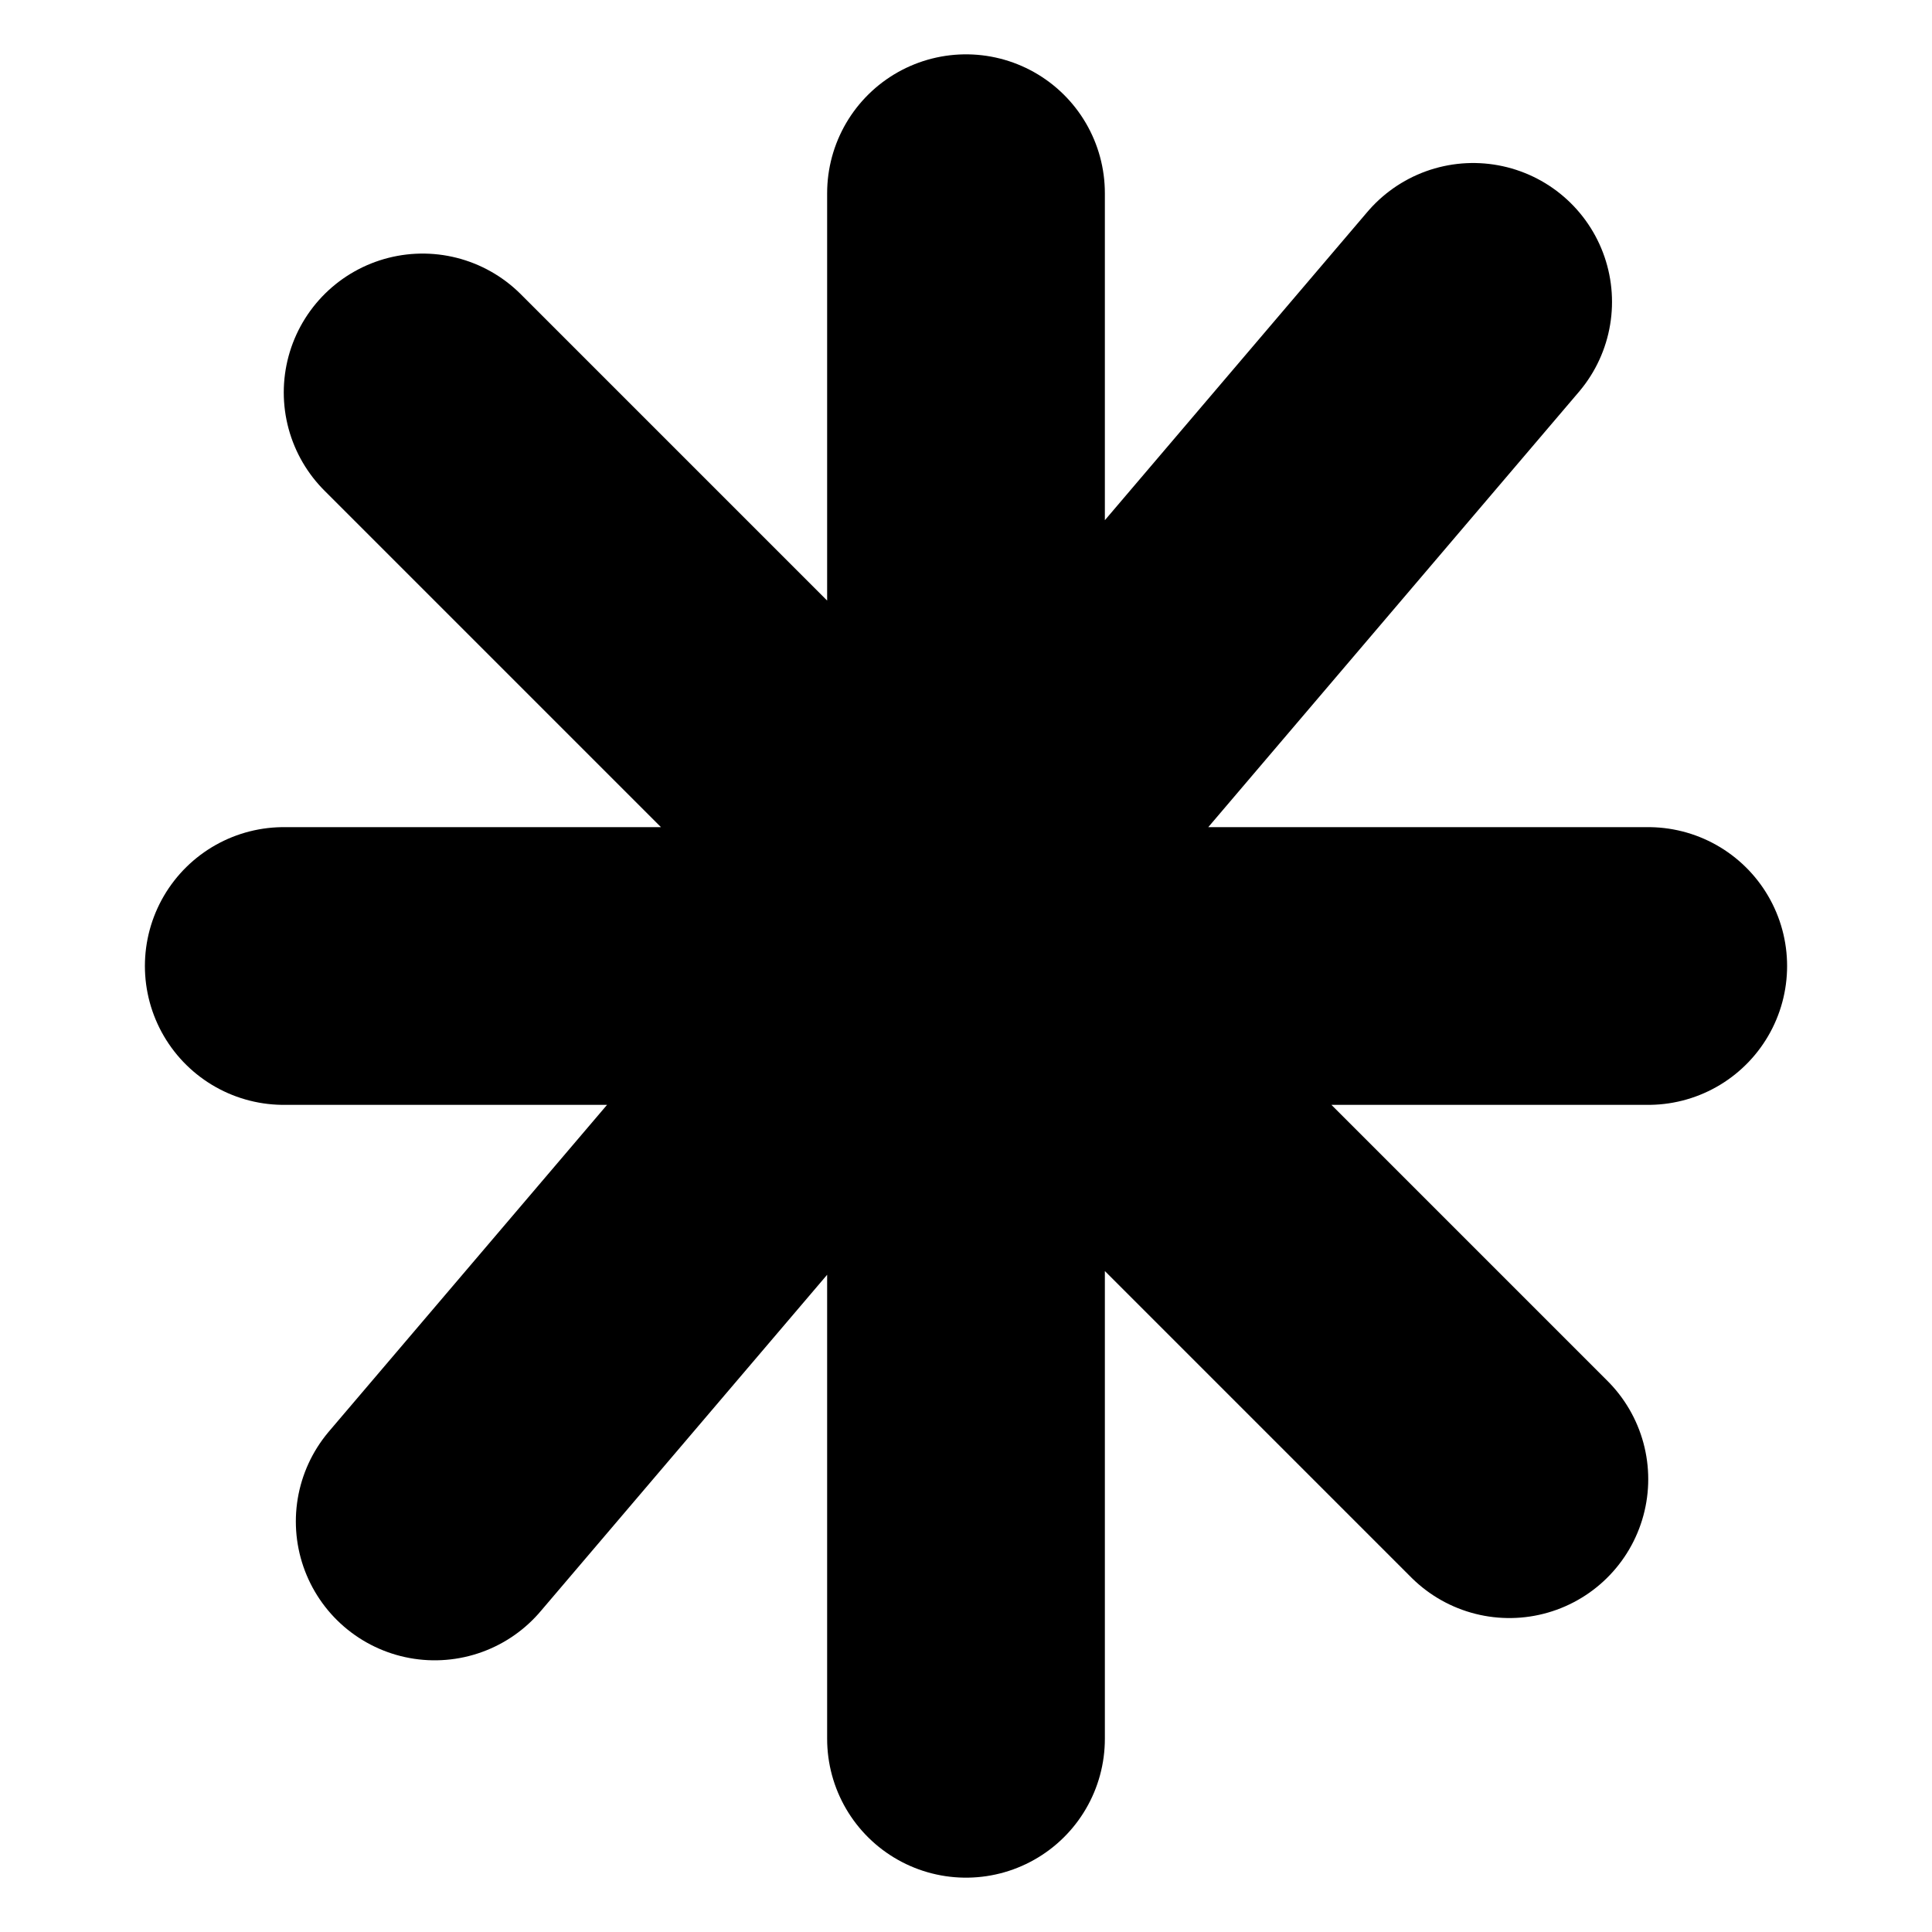
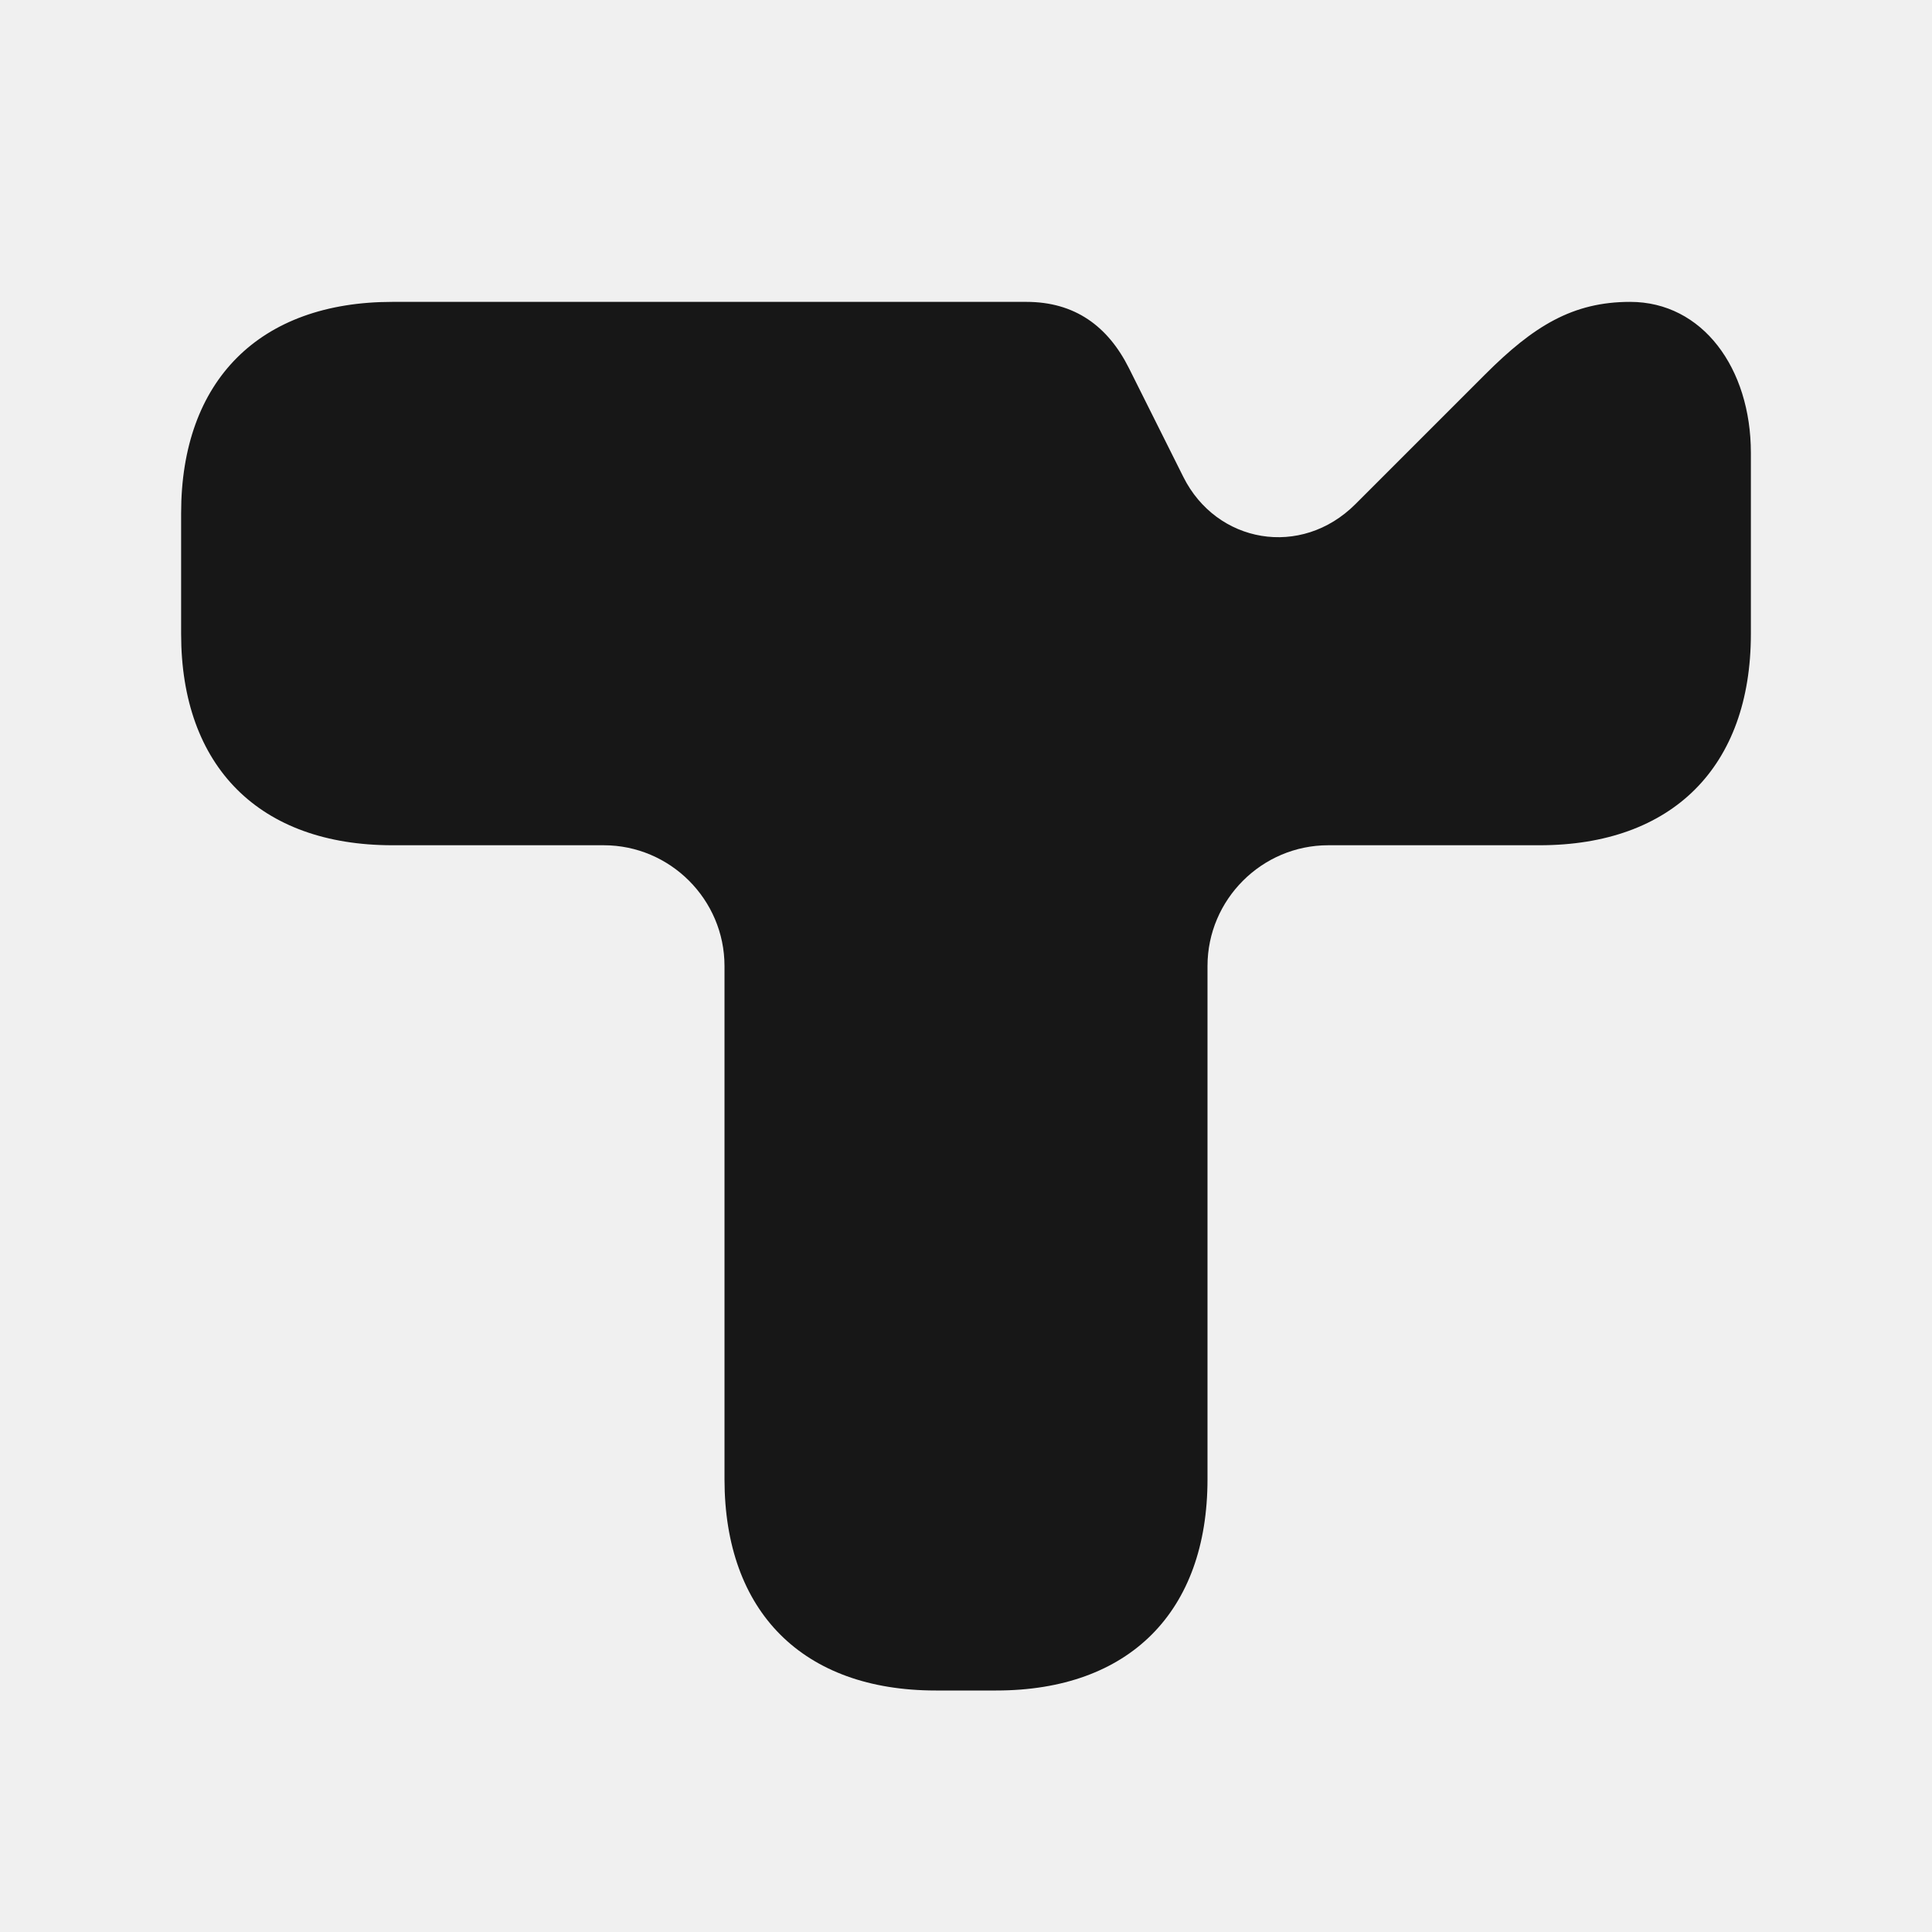
- <svg xmlns="http://www.w3.org/2000/svg" viewBox="0 0 32 32">
-   <rect width="32" height="32" fill="#fff" />
-   <path d="M16 3.2v25.6M4.7 16h22.6M7 6.5l18 18M7.2 25.2 24.4 5" fill="none" stroke="#000" stroke-linecap="round" stroke-linejoin="round" stroke-width="4.6" />
-   <circle cx="16" cy="16" r="4.4" fill="#000" />
+ <svg xmlns="http://www.w3.org/2000/svg" viewBox="0 0 64 64">
+   <style>path{fill:#171717}@media(prefers-color-scheme:dark){path{fill:#f6f4ee}}</style>
+   <path d="M13 10H34C35.6 10 36.7 10.8 37.4 12.2L39.2 15.8C40.3 18 43.1 18.5 44.9 16.7L49.2 12.4C50.8 10.8 52.1 10 54 10C56.4 10 58 12.2 58 15V21C58 25.4 55.4 28 51 28H44C41.8 28 40 29.8 40 32V49C40 53.4 37.4 56 33 56H31C26.6 56 24 53.4 24 49V32C24 29.8 22.2 28 20 28H13C8.6 28 6 25.4 6 21V17C6 12.6 8.6 10 13 10Z" />
</svg>
